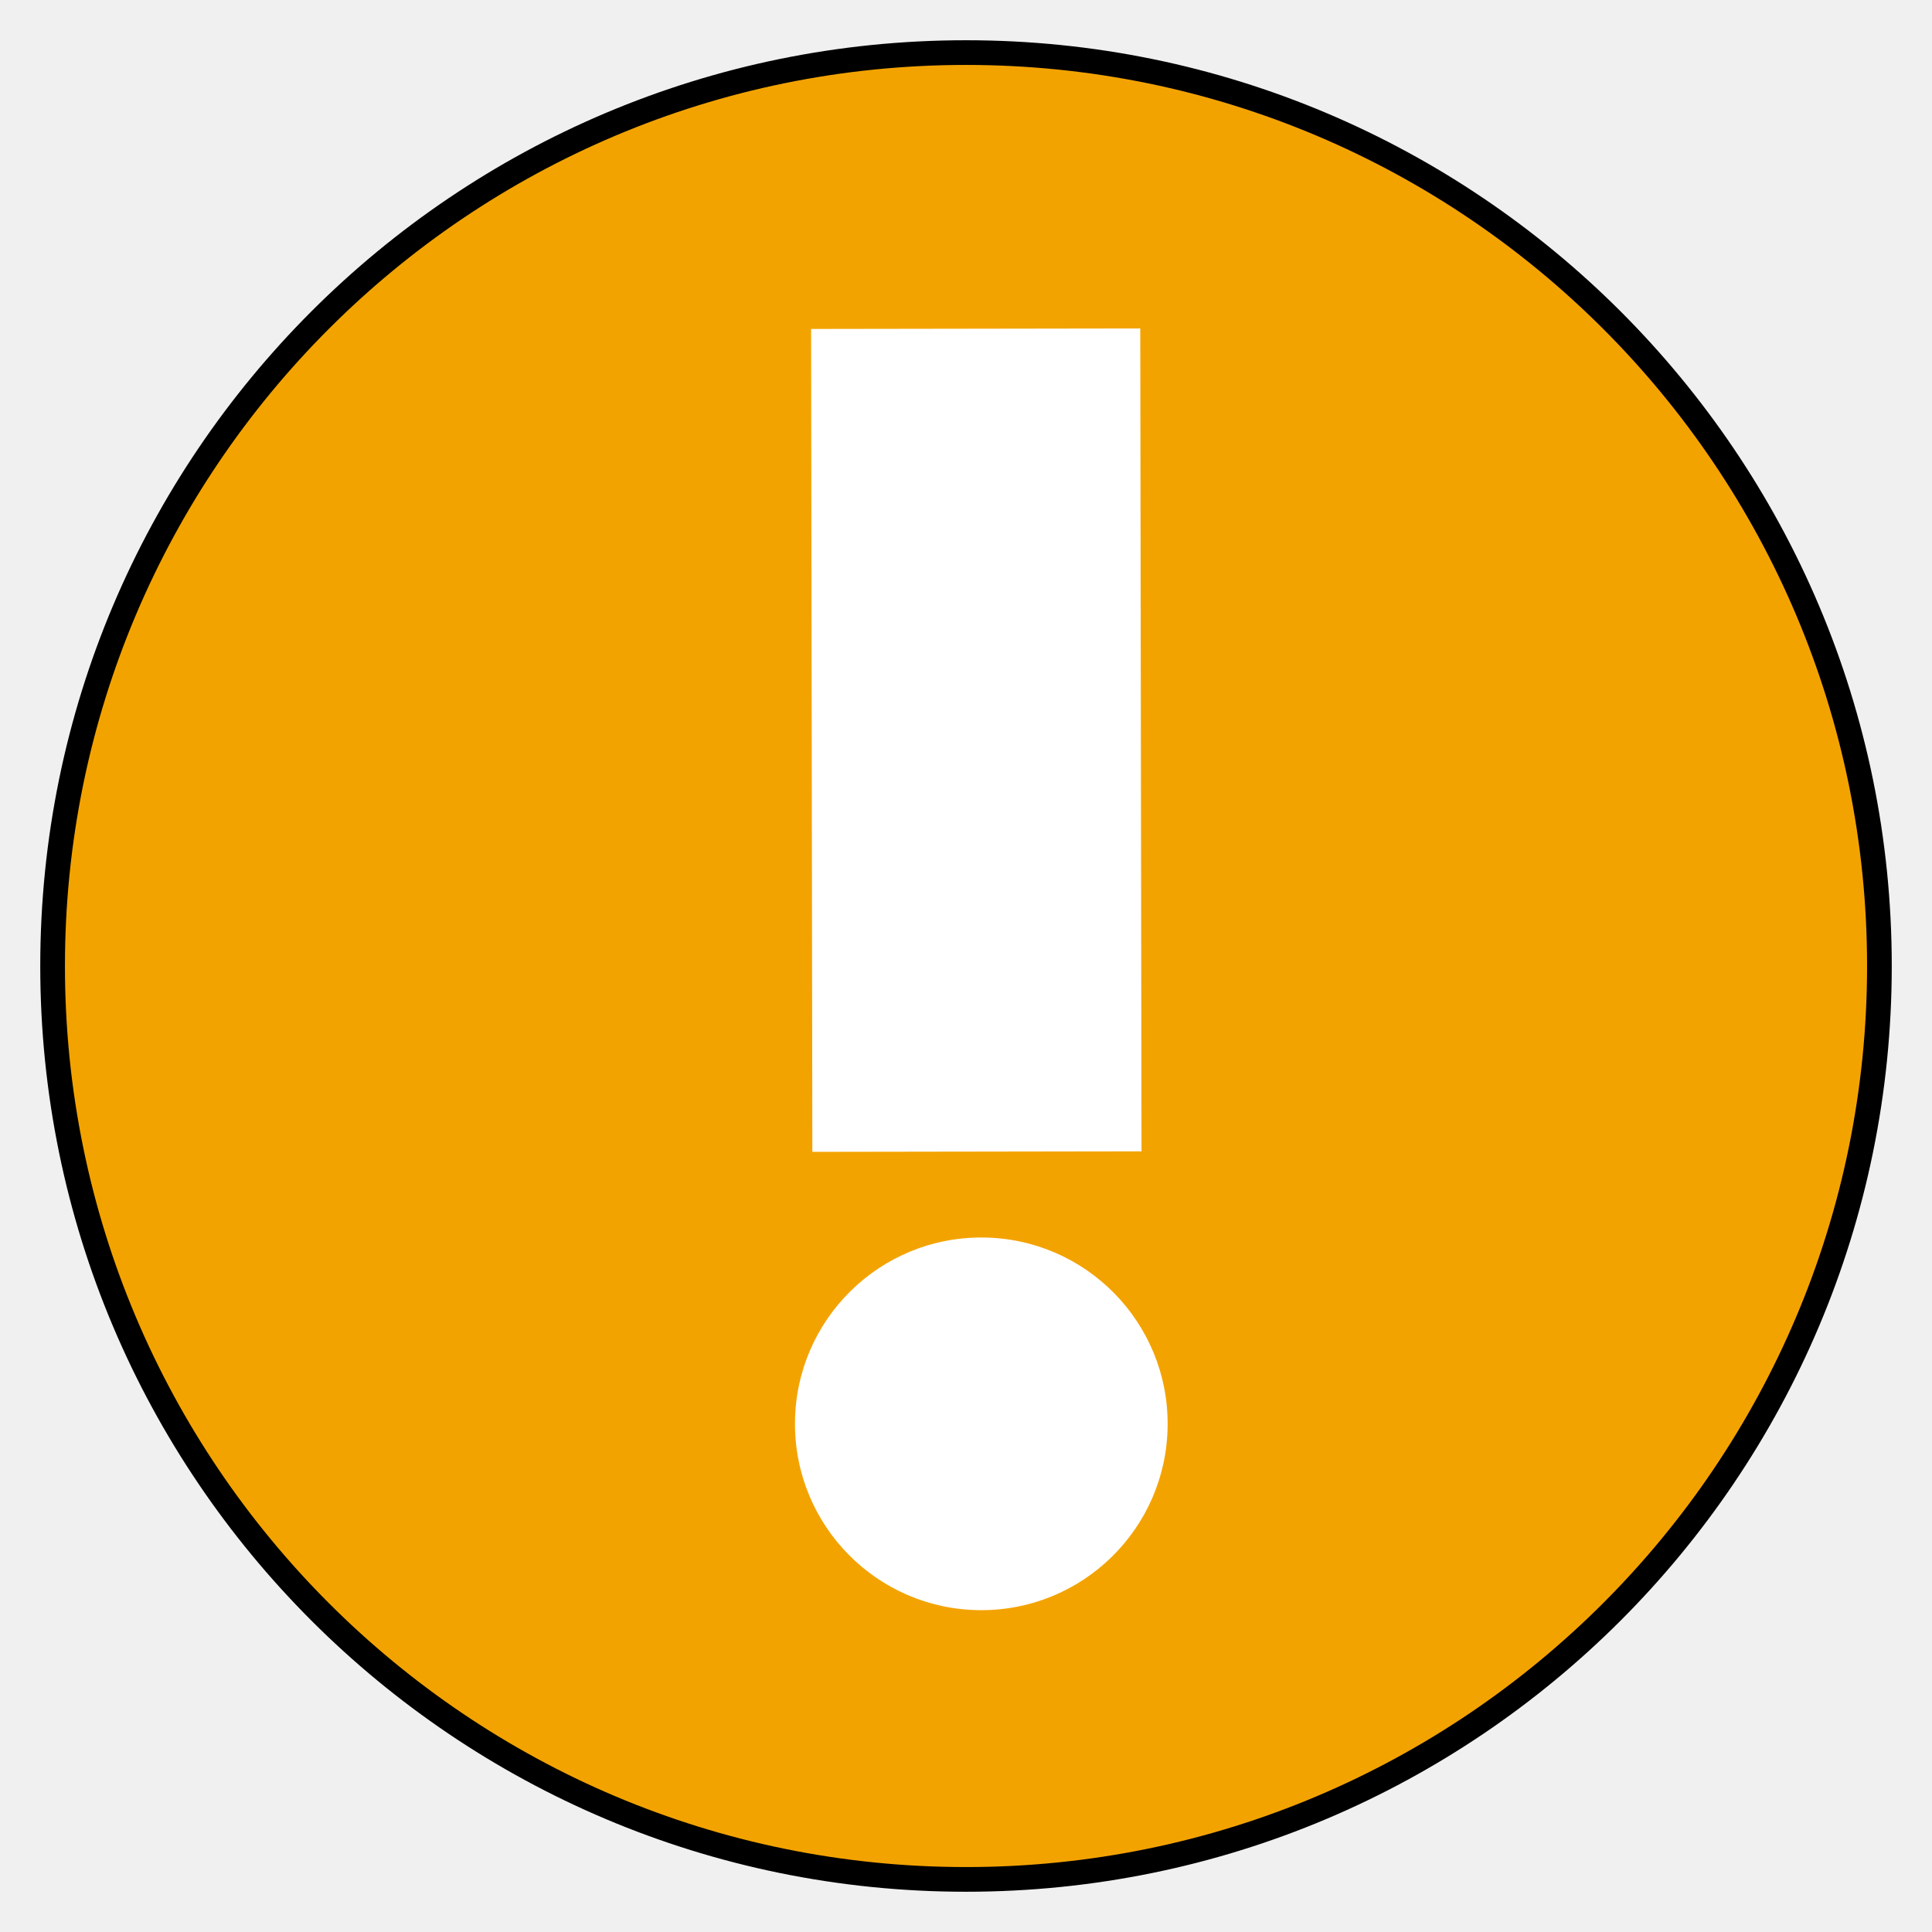
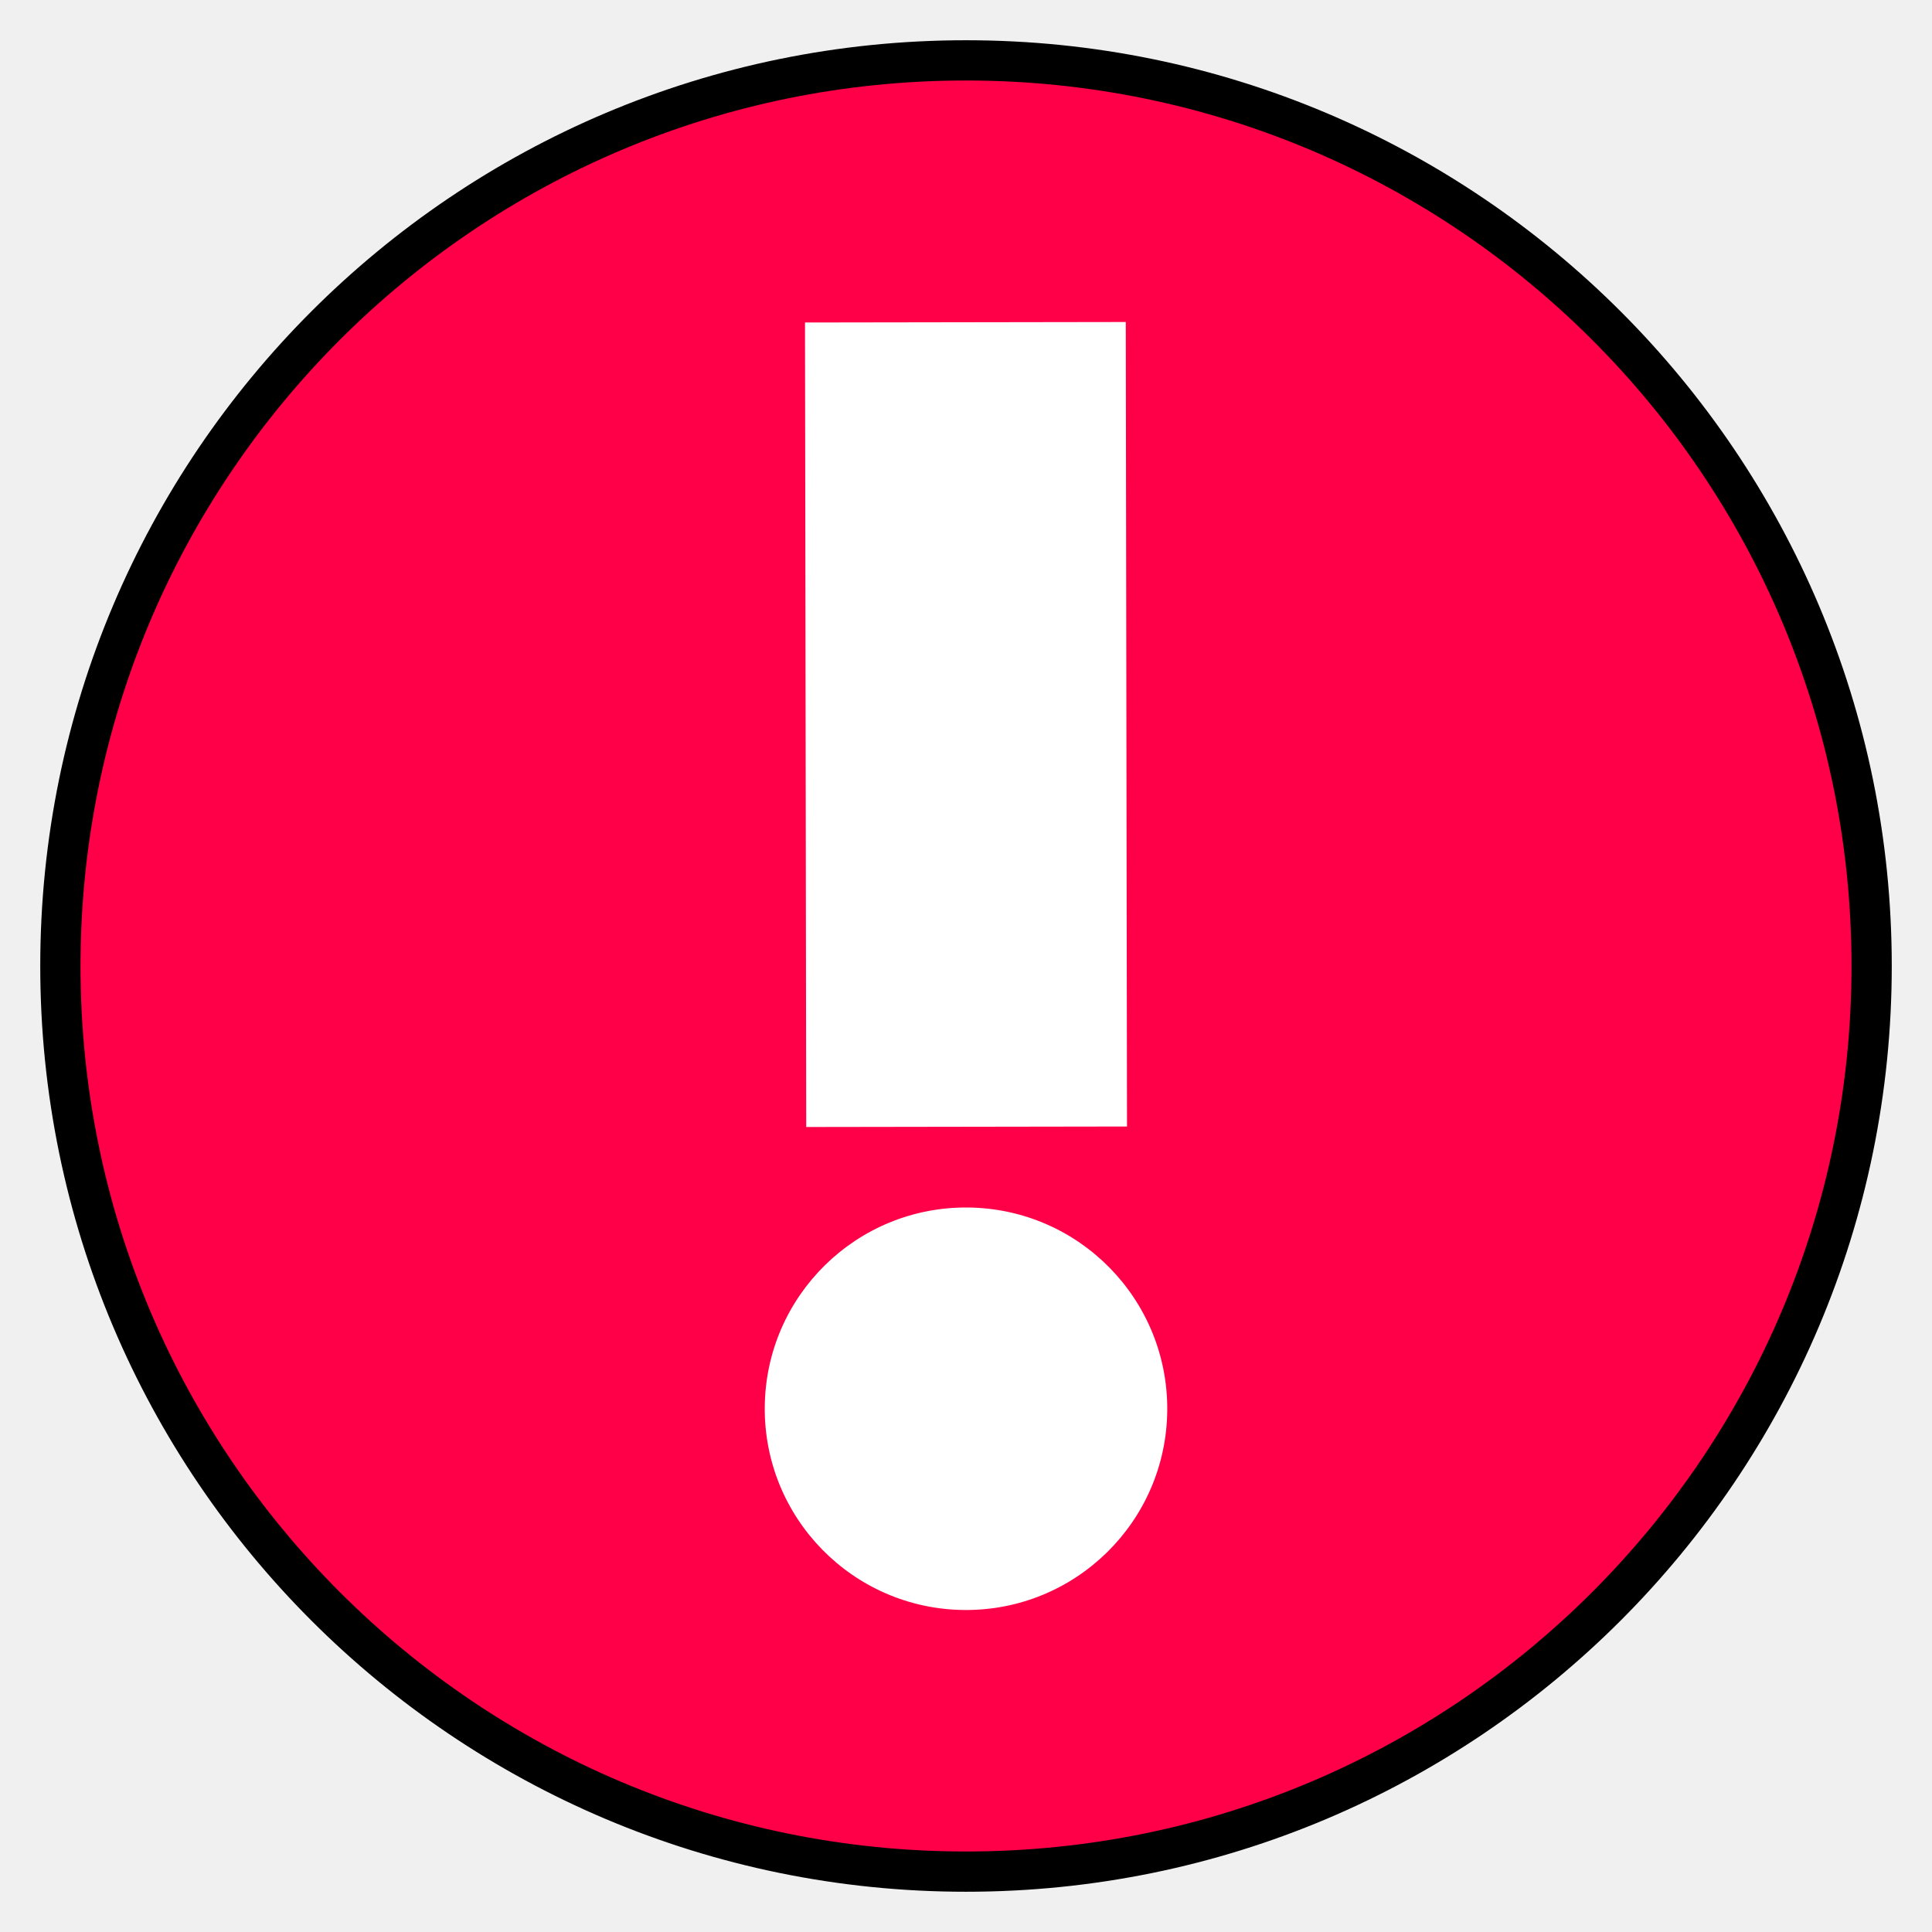
<svg xmlns="http://www.w3.org/2000/svg" width="48" height="48" viewBox="0 0 12.7 12.7" version="1.1" id="svg8">
  <defs id="defs2">
    <marker style="overflow:visible" id="Arrow1Lstart" refX="0" refY="0" orient="auto">
      <path transform="matrix(0.8,0,0,0.8,10,0)" style="fill-rule:evenodd;stroke:#000000;stroke-width:1pt" d="M 0,0 5,-5 -12.5,0 5,5 Z" id="path951" />
    </marker>
  </defs>
  <g id="layer1">
-     <g id="g851" transform="matrix(0.09258879,0,0,0.09258879,0.08908954,0.06475858)" style="stroke-width:1.104">
-       <g id="g1225" transform="matrix(0.9803921,0,0,0.9803921,-31.09854,-96.46102)" style="stroke-width:1.788;stroke-miterlimit:4;stroke-dasharray:none">
-         <circle style="fill:#f3a300;fill-opacity:1;stroke:#000000;stroke-width:1.788;stroke-miterlimit:4;stroke-dasharray:none;stroke-opacity:1" id="path833" cx="100.694" cy="167.631" r="66.146" />
+     <g id="g851" transform="matrix(0.0918,0,0,0.0918,0.1424287,0.118305)" style="stroke-width:2.882;stroke-dasharray:none">
+       <g id="g1225" transform="matrix(0.9803921,0,0,0.9803921,-31.09854,-96.46102)" style="stroke-width:2.94;stroke-miterlimit:4;stroke-dasharray:none">
+         <circle style="fill:#ff0048;fill-opacity:1;stroke:#000000;stroke-width:2.94;stroke-miterlimit:4;stroke-dasharray:none;stroke-opacity:1" id="path833" cx="100.694" cy="167.631" r="66.146" />
      </g>
-       <g id="g874" transform="rotate(0.5089465,396.7976,319.9927)" style="stroke-width:1.104">
-         <ellipse style="fill:#ffffff;fill-opacity:1;stroke-width:0.876;stroke-linecap:round;stroke-miterlimit:4;stroke-dasharray:none" id="path1091" cx="66.77" cy="103.311" rx="13.229" ry="13.229" />
-         <g aria-label="!" id="text865" style="font-style:normal;font-weight:normal;font-size:136.481px;line-height:1.25;font-family:sans-serif;fill:#ffffff;fill-opacity:1;stroke:none;stroke-width:0.322" transform="matrix(1,0,0,0.8234789,-27.4707,11.13888)">
-           <path d="m 81.466,17.669 23.368,-0.295 0.213,24.83 0.395,46.112 -23.368,0.295 -0.395,-46.112 z" style="font-style:normal;font-variant:normal;font-weight:bold;font-stretch:normal;font-size:136.481px;font-family:Helvetica;-inkscape-font-specification:'Helvetica Bold';fill:#ffffff;stroke-width:0.322" id="path867" />
+       <g id="g874" transform="rotate(0.5089465,396.7976,319.9927)" style="stroke-width:2.882;stroke-dasharray:none">
+         <ellipse style="fill:#ffffff;fill-opacity:1;stroke-width:2.882;stroke-linecap:round;stroke-miterlimit:4;stroke-dasharray:none" id="path1091" cx="65.676" cy="102.52" rx="14.411" ry="14.411" />
+         <g aria-label="!" id="text865" style="font-style:normal;font-weight:normal;font-size:136.481px;line-height:1.25;font-family:sans-serif;fill:#ffffff;fill-opacity:1;stroke:none;stroke-width:3.226;stroke-dasharray:none" transform="matrix(0.9829456,2.7756308e-5,2.2856738e-5,0.8120078,-26.62072,10.49236)">
+           <path d="m 81.466,17.669 23.368,-0.295 0.213,24.83 0.395,46.112 -23.368,0.295 -0.395,-46.112 z" style="font-style:normal;font-variant:normal;font-weight:bold;font-stretch:normal;font-size:136.481px;font-family:Helvetica;-inkscape-font-specification:'Helvetica Bold';fill:#ffffff;stroke-width:3.226;stroke-dasharray:none" id="path867" />
        </g>
      </g>
    </g>
  </g>
</svg>
